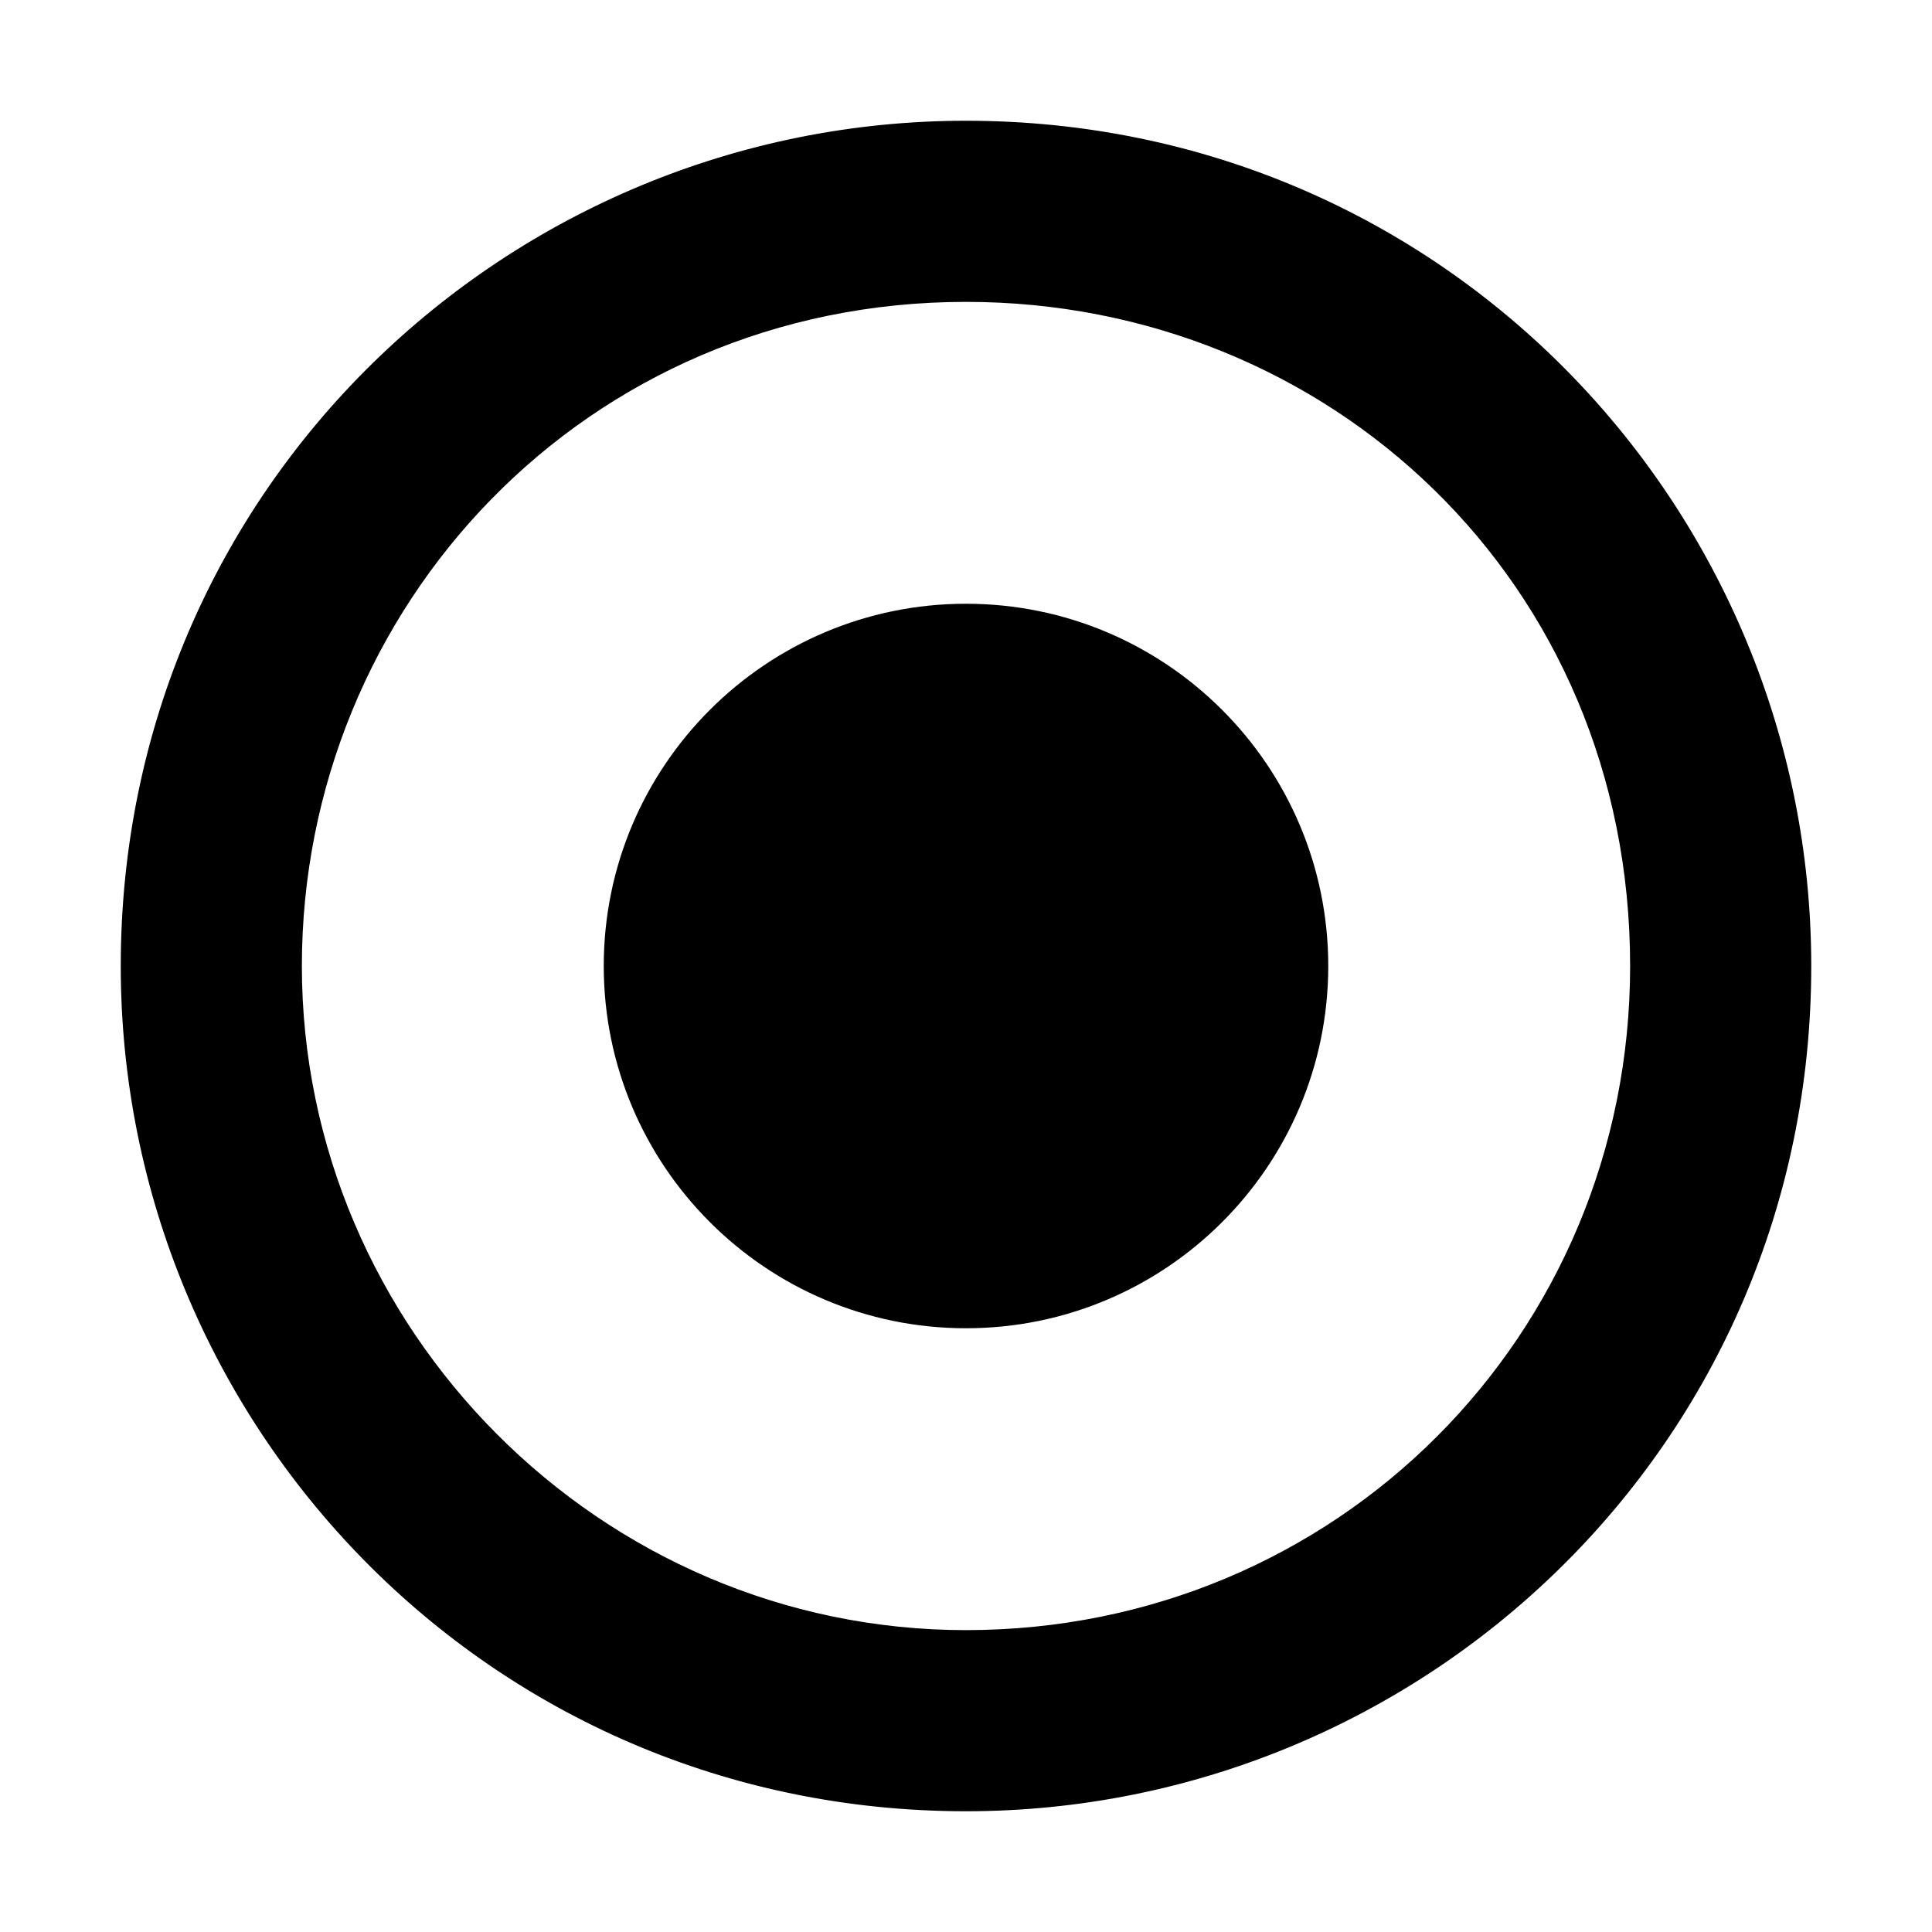
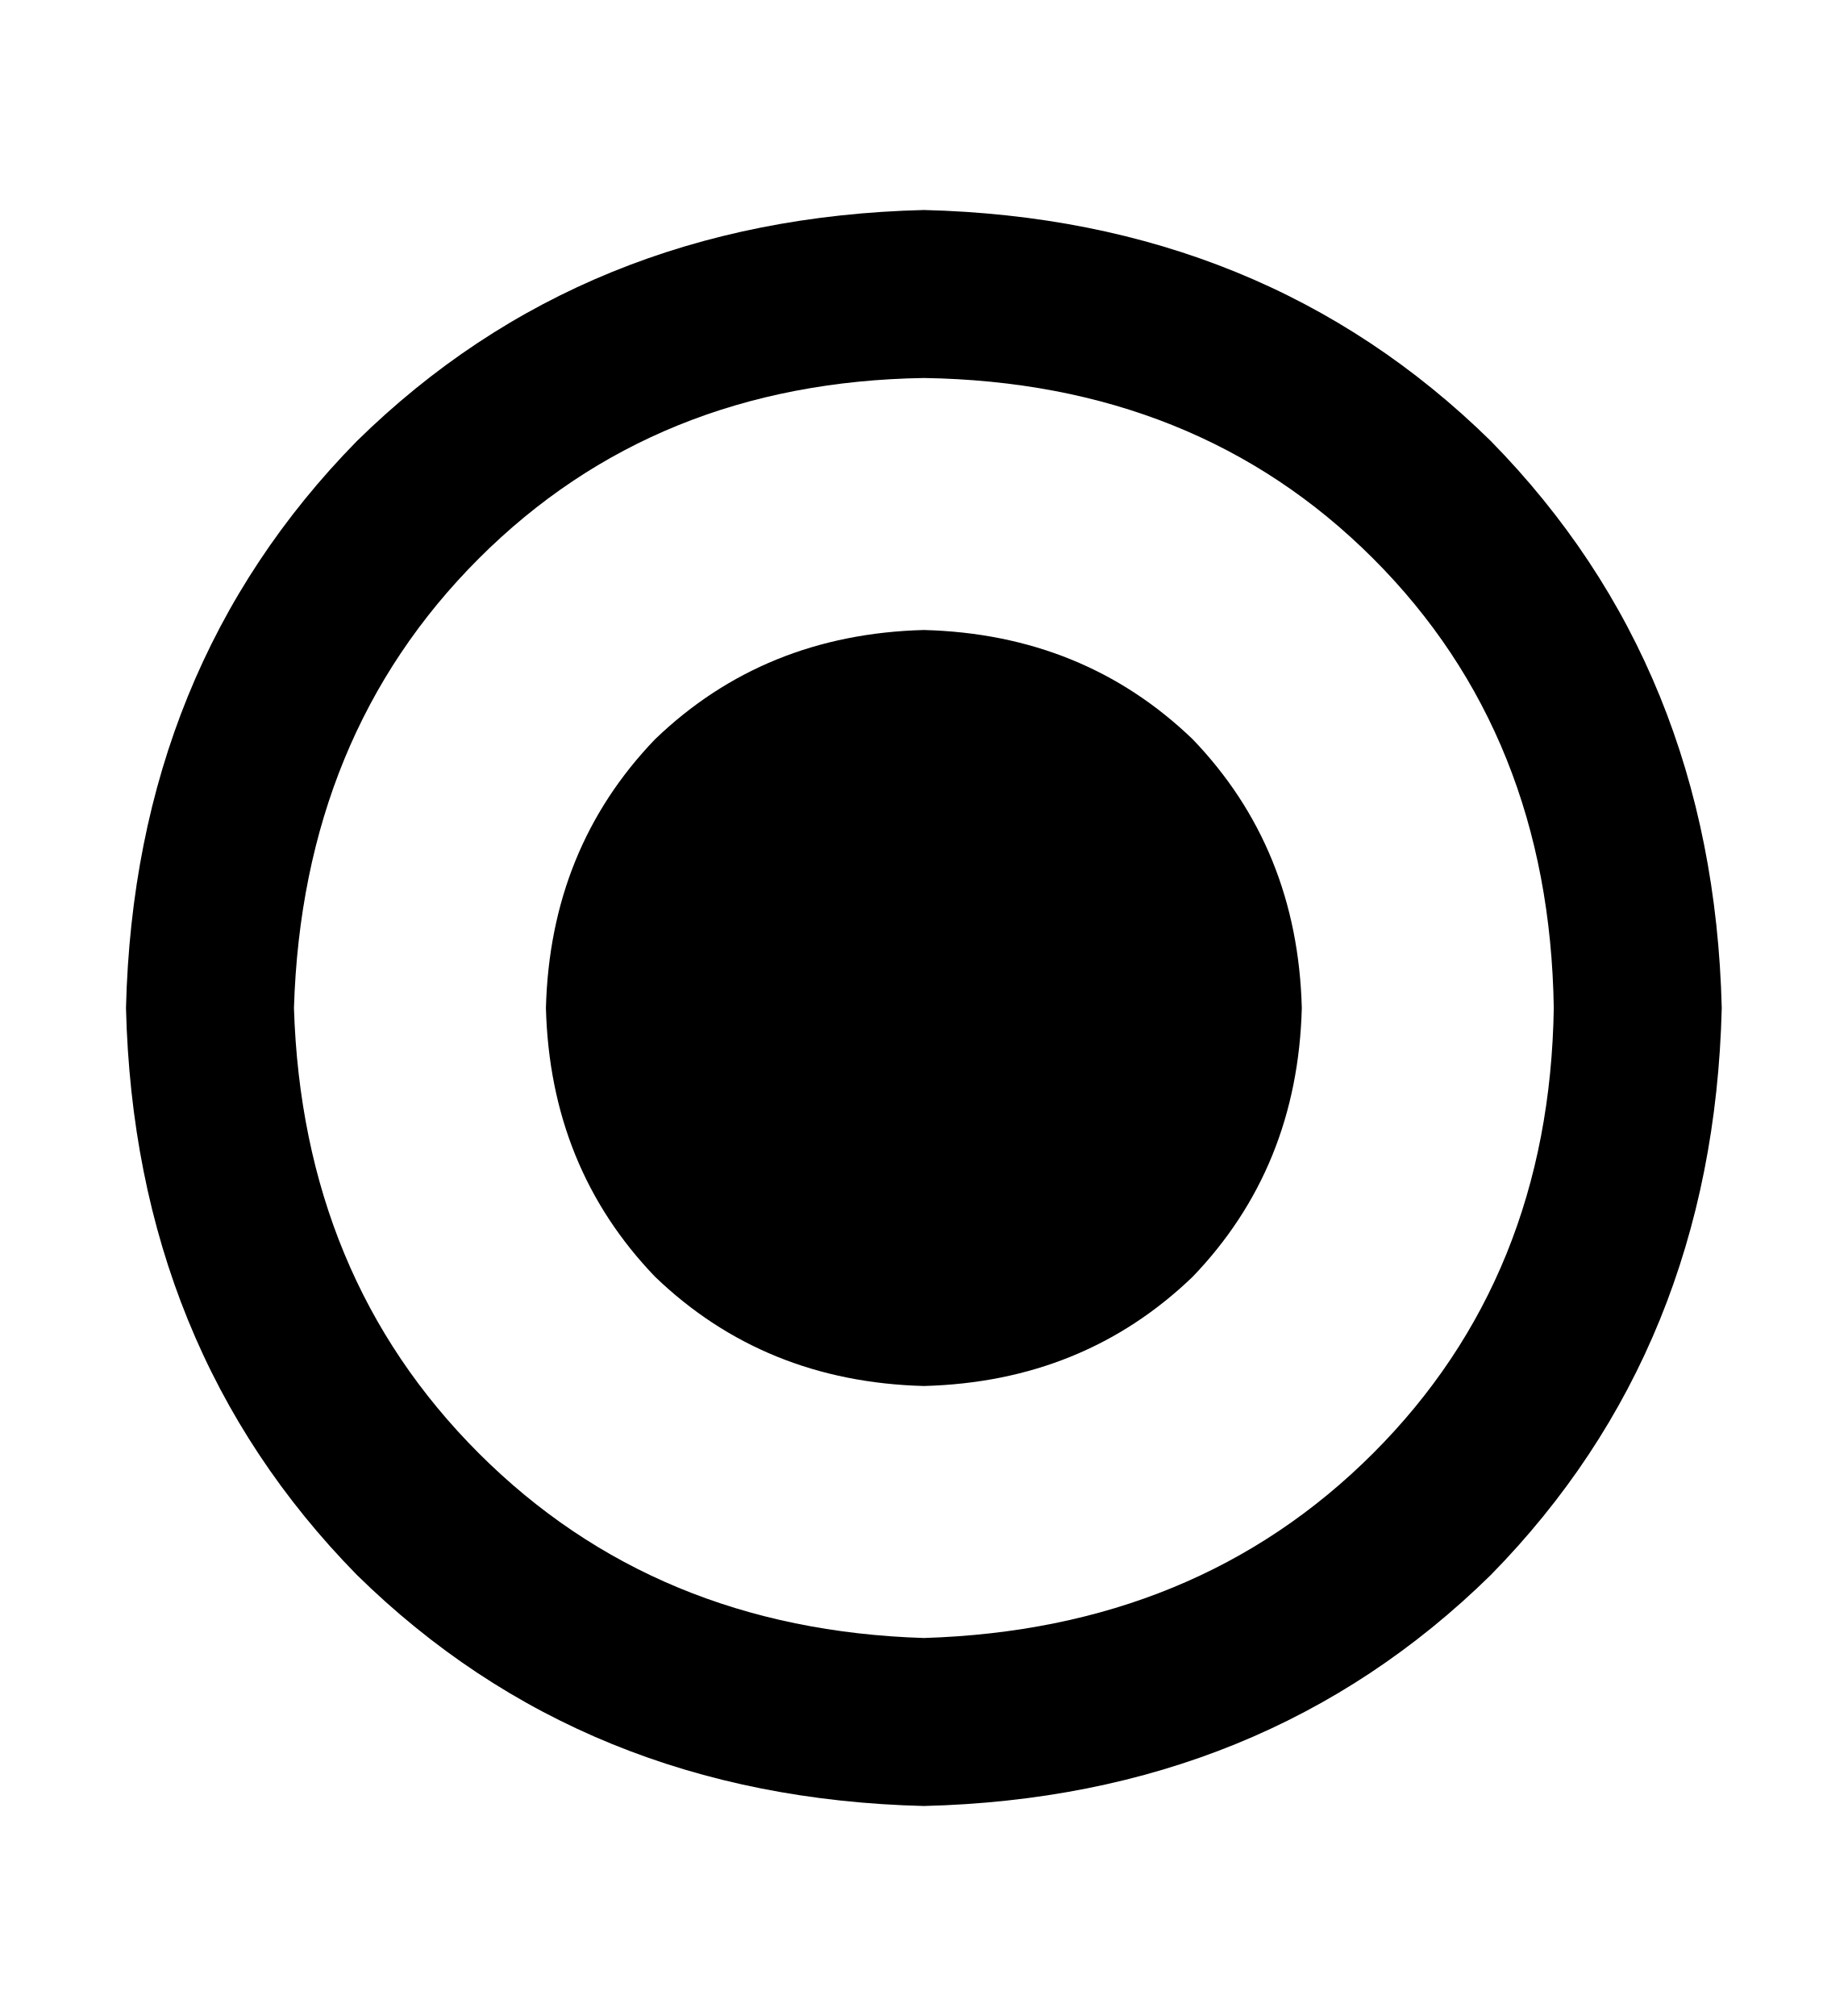
- <svg xmlns="http://www.w3.org/2000/svg" viewBox="0 0 512 512" fill="currentColor">
-   <path d="M256,352c53,0,96-43,96-96s-43-96-96-96s-96,43-96,96S203,352,256,352z M256,432c-97,0-176-80-176-176c0-95,75-176,176-176c96,0,176,74,176,176C432,354,354,432,256,432z M256,480c121,0,224-97,224-224c0-121-97-224-224-224C135,32,32,129,32,256C32,377,129,480,256,480z" />
+ <svg xmlns="http://www.w3.org/2000/svg" viewBox="0 0 440 480" fill="currentColor">
+   <path d="M220 430q81-2 135-55 53-54 55-135-2-81-55-135-54-53-135-55-81 2-135 55-53 54-55 135 2 81 55 135 54 53 135 55l0 0z m-150-190q2-65 44-107 42-42 106-43 65 1 107 43 42 42 43 107-1 64-43 106-42 42-107 44-64-2-106-44-42-42-44-106l0 0z m60 0q1 38 26 64 26 25 64 26 38-1 64-26 25-26 26-64-1-38-26-64-26-25-64-26-38 1-64 26-25 26-26 64l0 0z" />
</svg>
